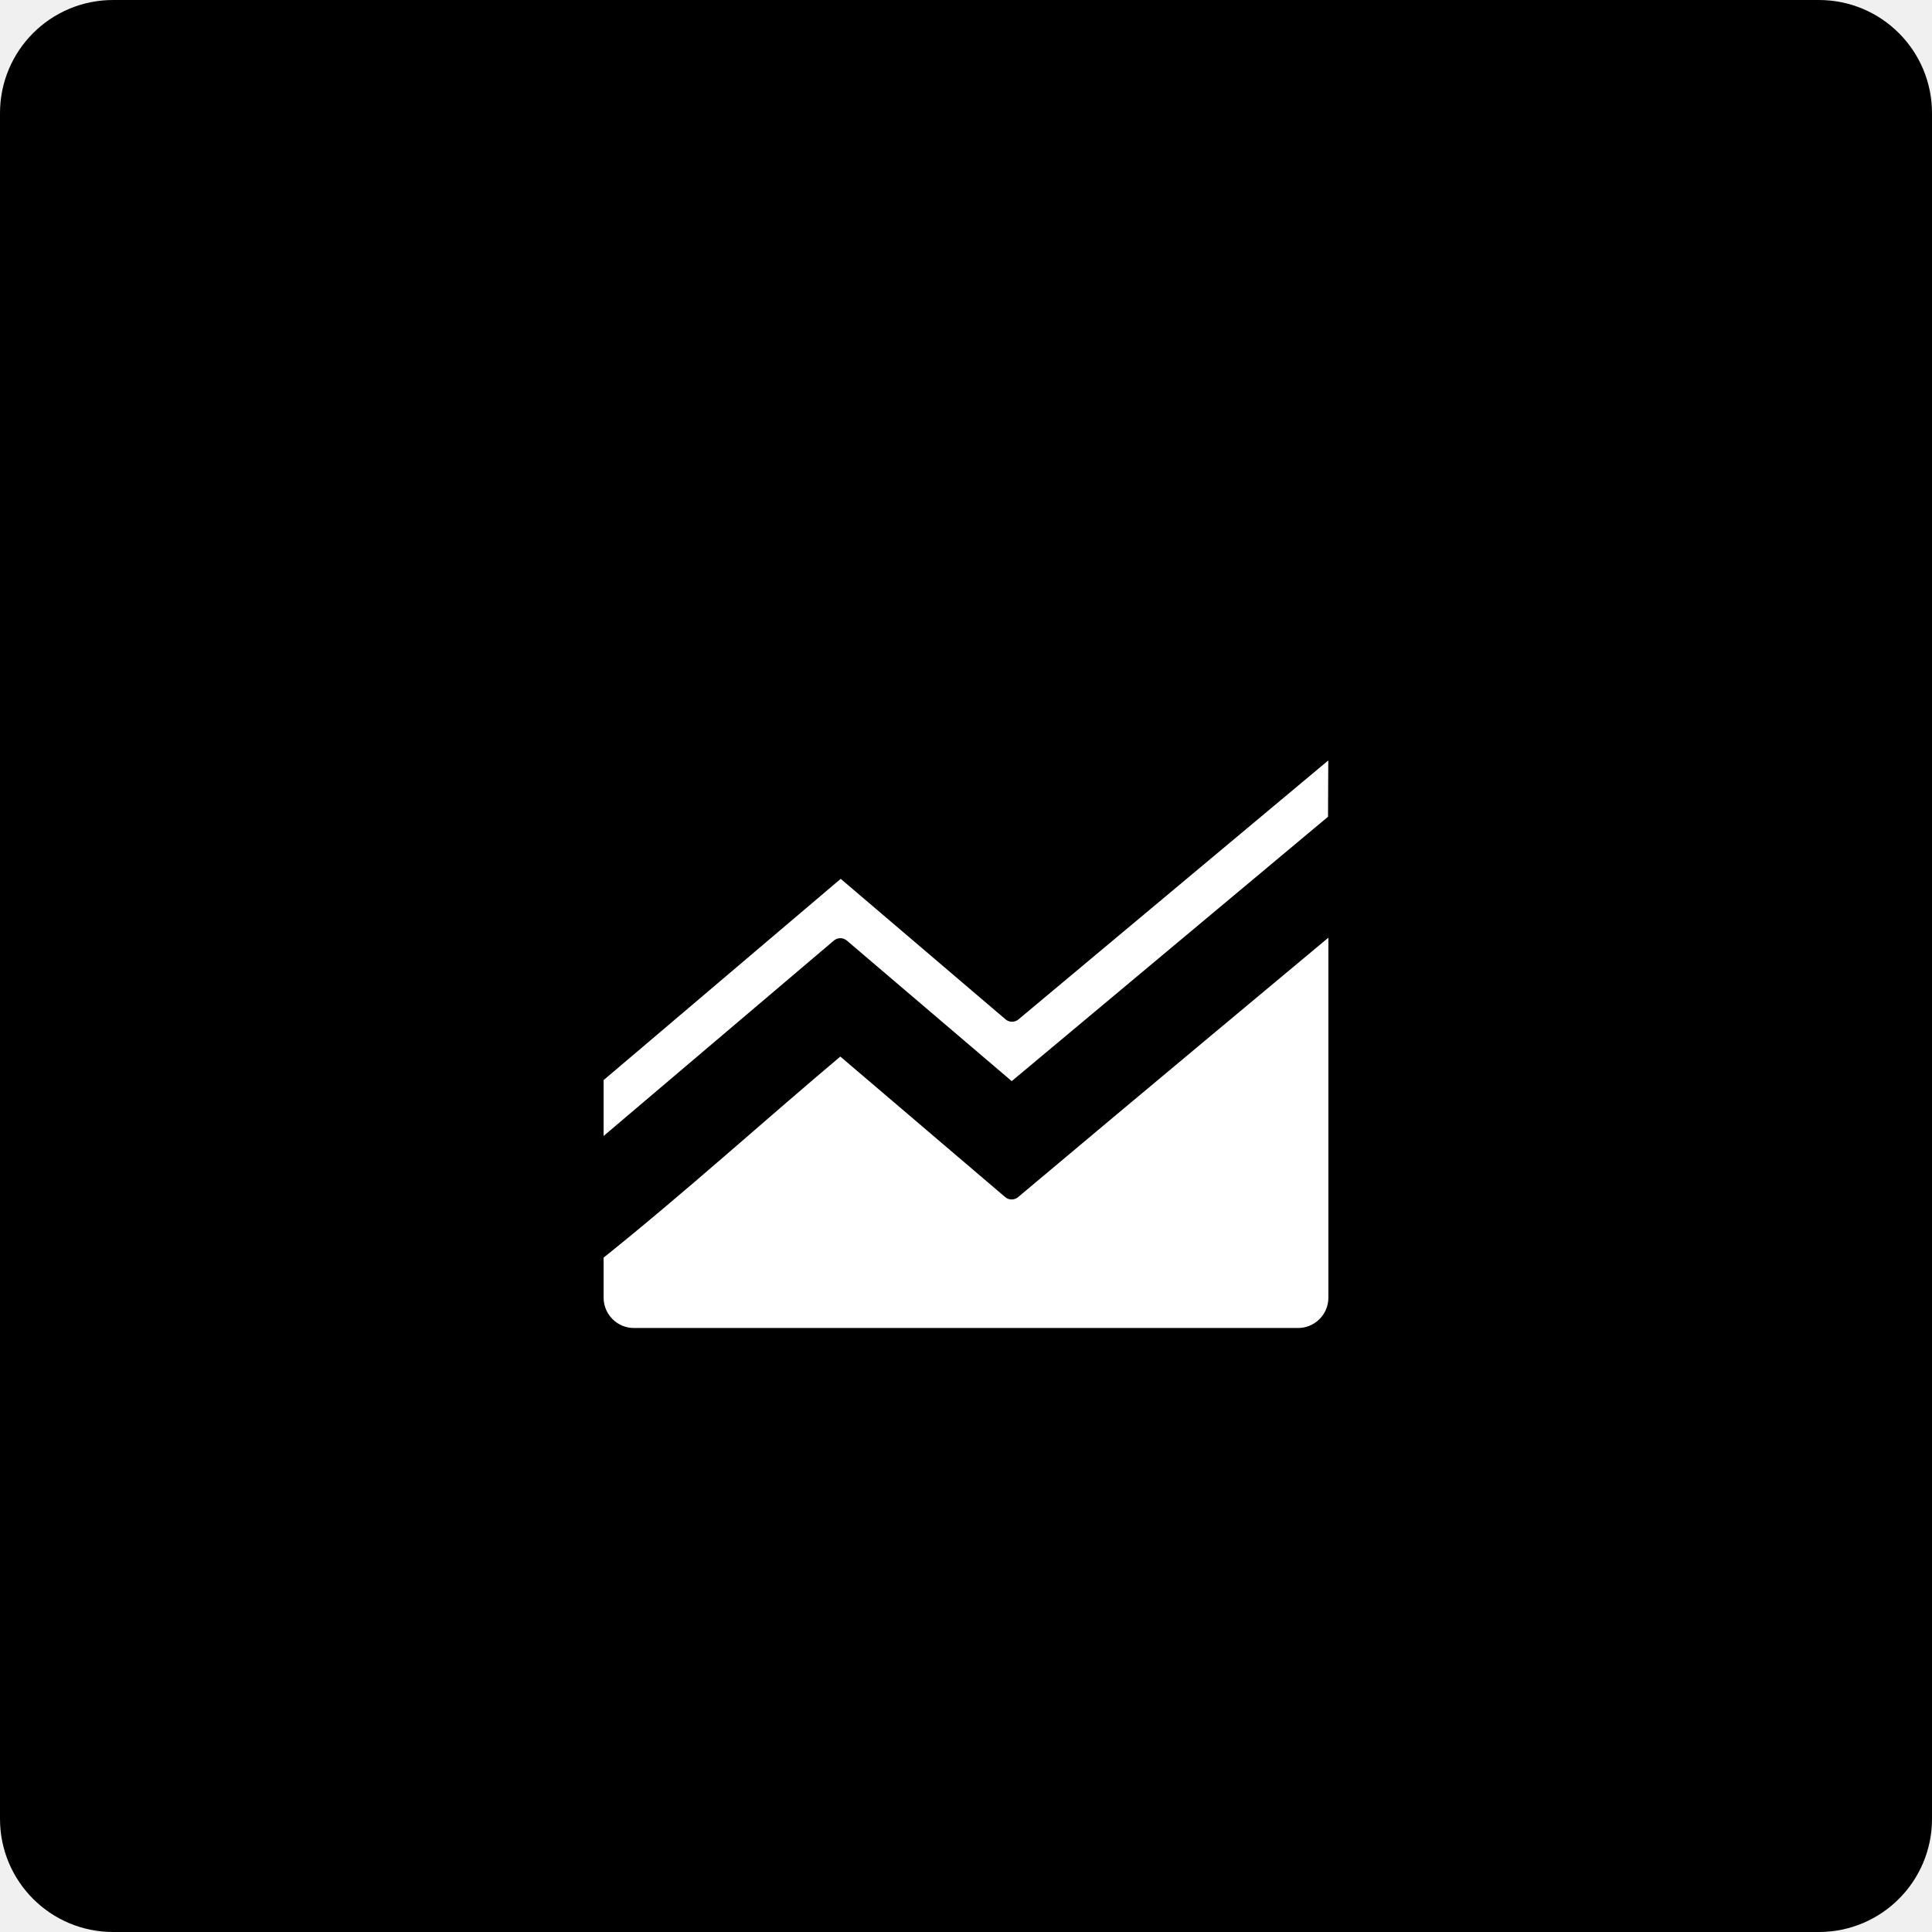
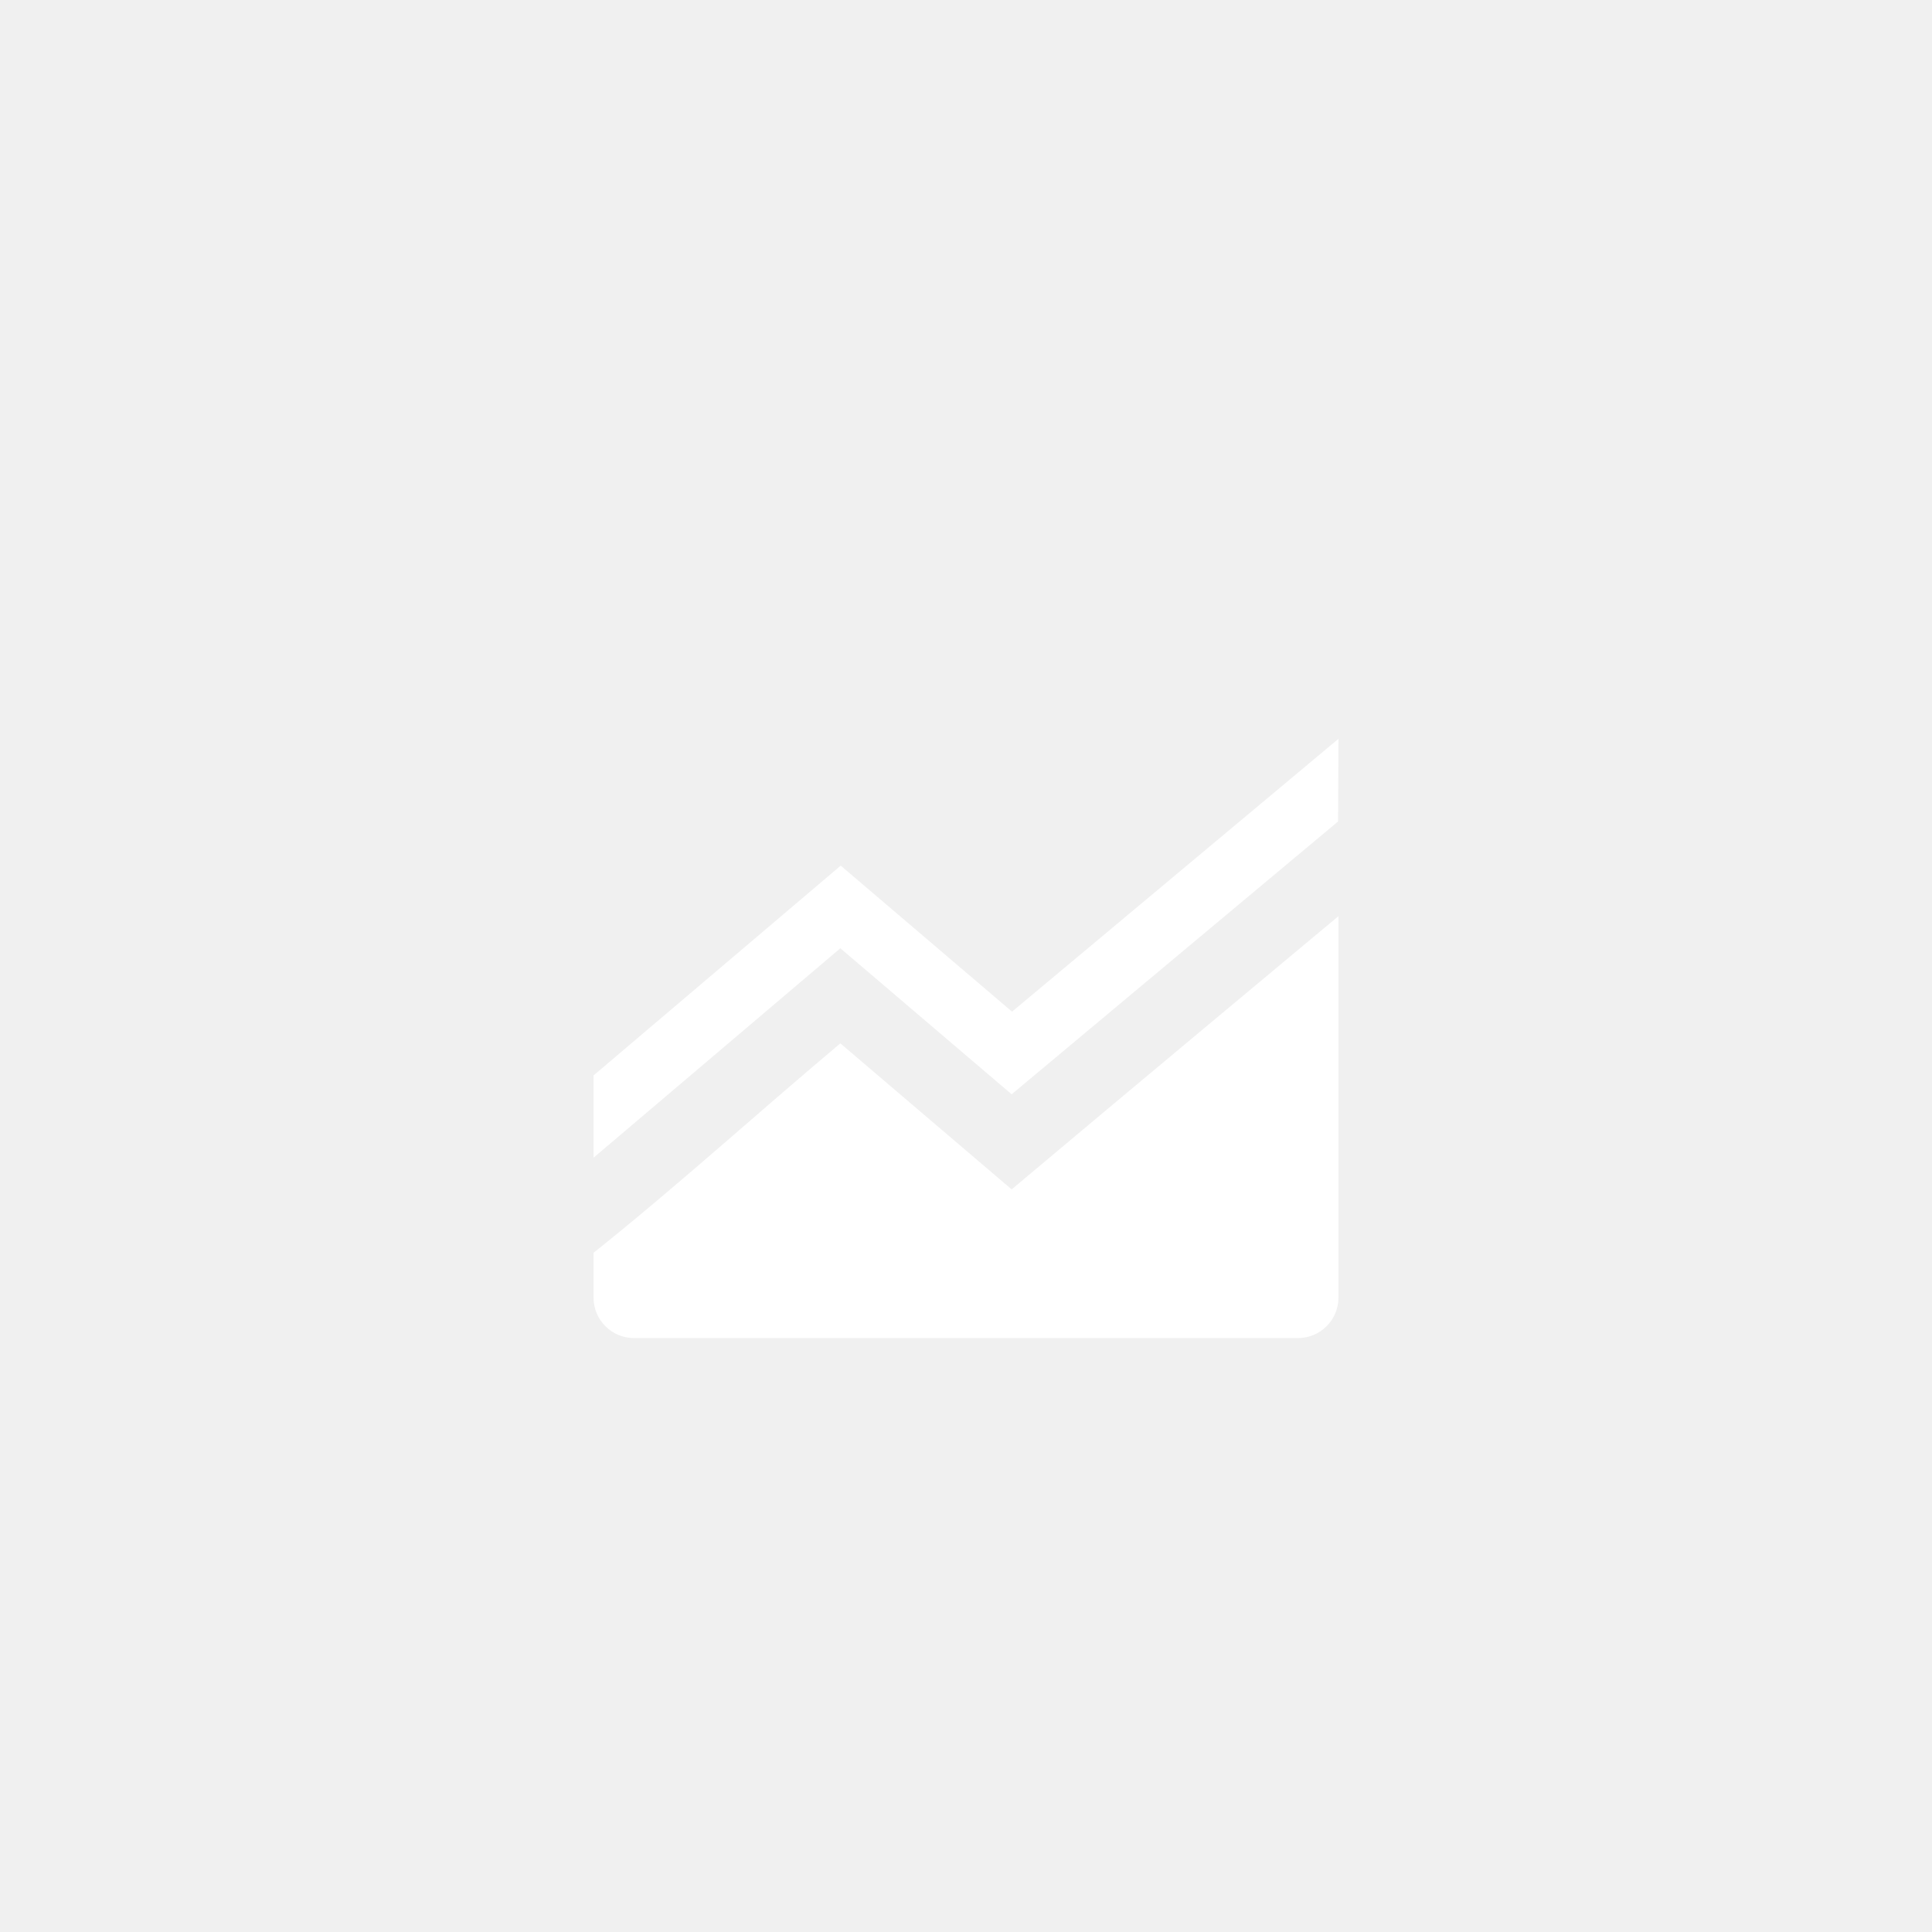
<svg xmlns="http://www.w3.org/2000/svg" version="1.1" id="Layer_1" x="0px" y="0px" viewBox="0 0 512 512" style="enable-background:new 0 0 512 512;" xml:space="preserve">
  <style type="text/css">
- 	.st0{fill:#FFFFFF;stroke:#000000;stroke-width:5.333;stroke-linecap:round;stroke-linejoin:round;stroke-miterlimit:21.333;}
+ 	.st0{display:none;}
+ 	.st1{fill:#FFFFFF;}
</style>
-   <path d="M30,0h452c16.6,0,30,13.4,30,30v452c0,16.6-13.4,30-30,30H30c-16.6,0-30-13.4-30-30V30C0,13.4,13.4,0,30,0z" />
+   <path class="st0" d="M30,0h452c16.6,0,30,13.4,30,30v452c0,16.6-13.4,30-30,30H30c-16.6,0-30-13.4-30-30V30C0,13.4,13.4,0,30,0z" />
  <g>
-     <g>
-       <path class="st0" d="M268.1,315.2l-45.4-38.7c-21.9,18.4-43.1,37.7-65.4,55.5l0,11.9c0,5.9,4.8,10.7,10.7,10.7h176    c5.9,0,10.7-4.8,10.7-10.7V242.8C354.7,242.8,295.9,291.8,268.1,315.2L268.1,315.2z" />
-       <path class="st0" d="M354.7,195.8l-86.5,72.3l-45.4-38.7L157.3,285v21.8l65.4-55.5l45.4,38.7l86.5-72.3L354.7,195.8L354.7,195.8z" />
-     </g>
+     <path class="st1" d="M268.1,315.2l-45.4-38.7c-21.9,18.4-43.1,37.7-65.4,55.5v11.9c0,5.9,4.8,10.7,10.7,10.7h176   c5.9,0,10.7-4.8,10.7-10.7V242.8C354.7,242.8,295.9,291.8,268.1,315.2L268.1,315.2z" />
+     <path class="st1" d="M354.7,195.8l-86.5,72.3l-45.4-38.7L157.3,285v21.8l65.4-55.5l45.4,38.7l86.5-72.3L354.7,195.8L354.7,195.8z" />
  </g>
</svg>
